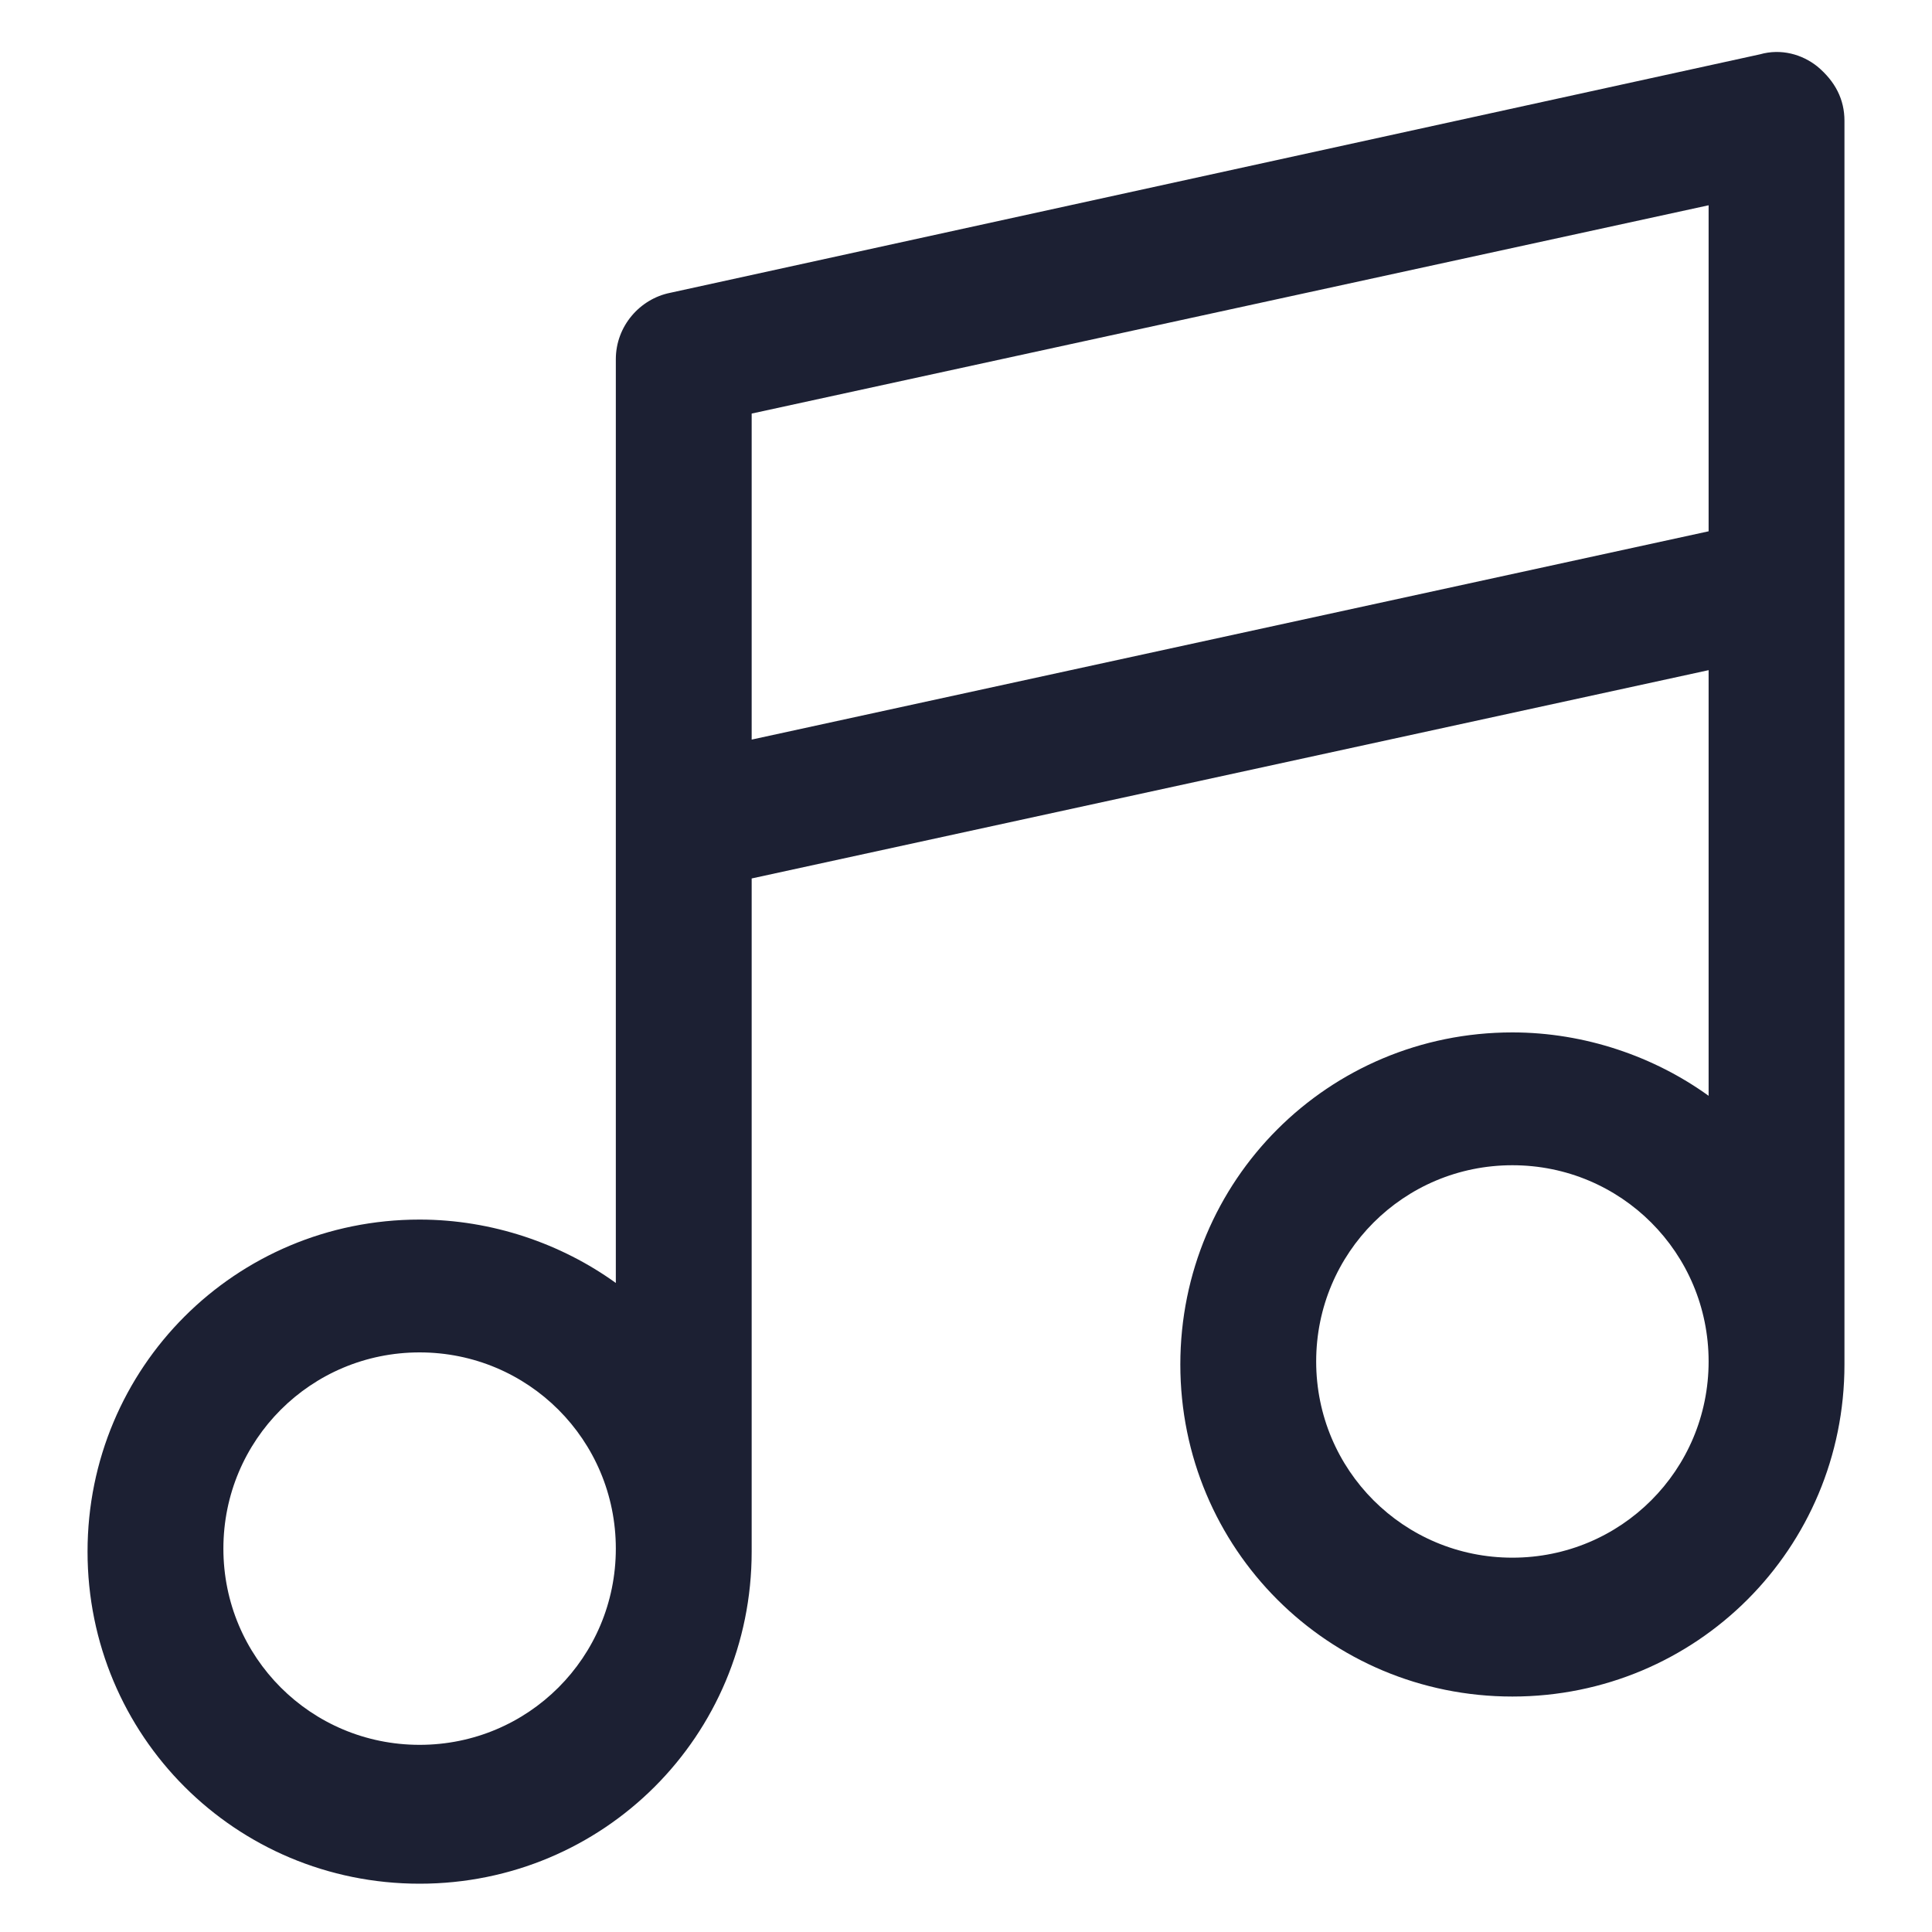
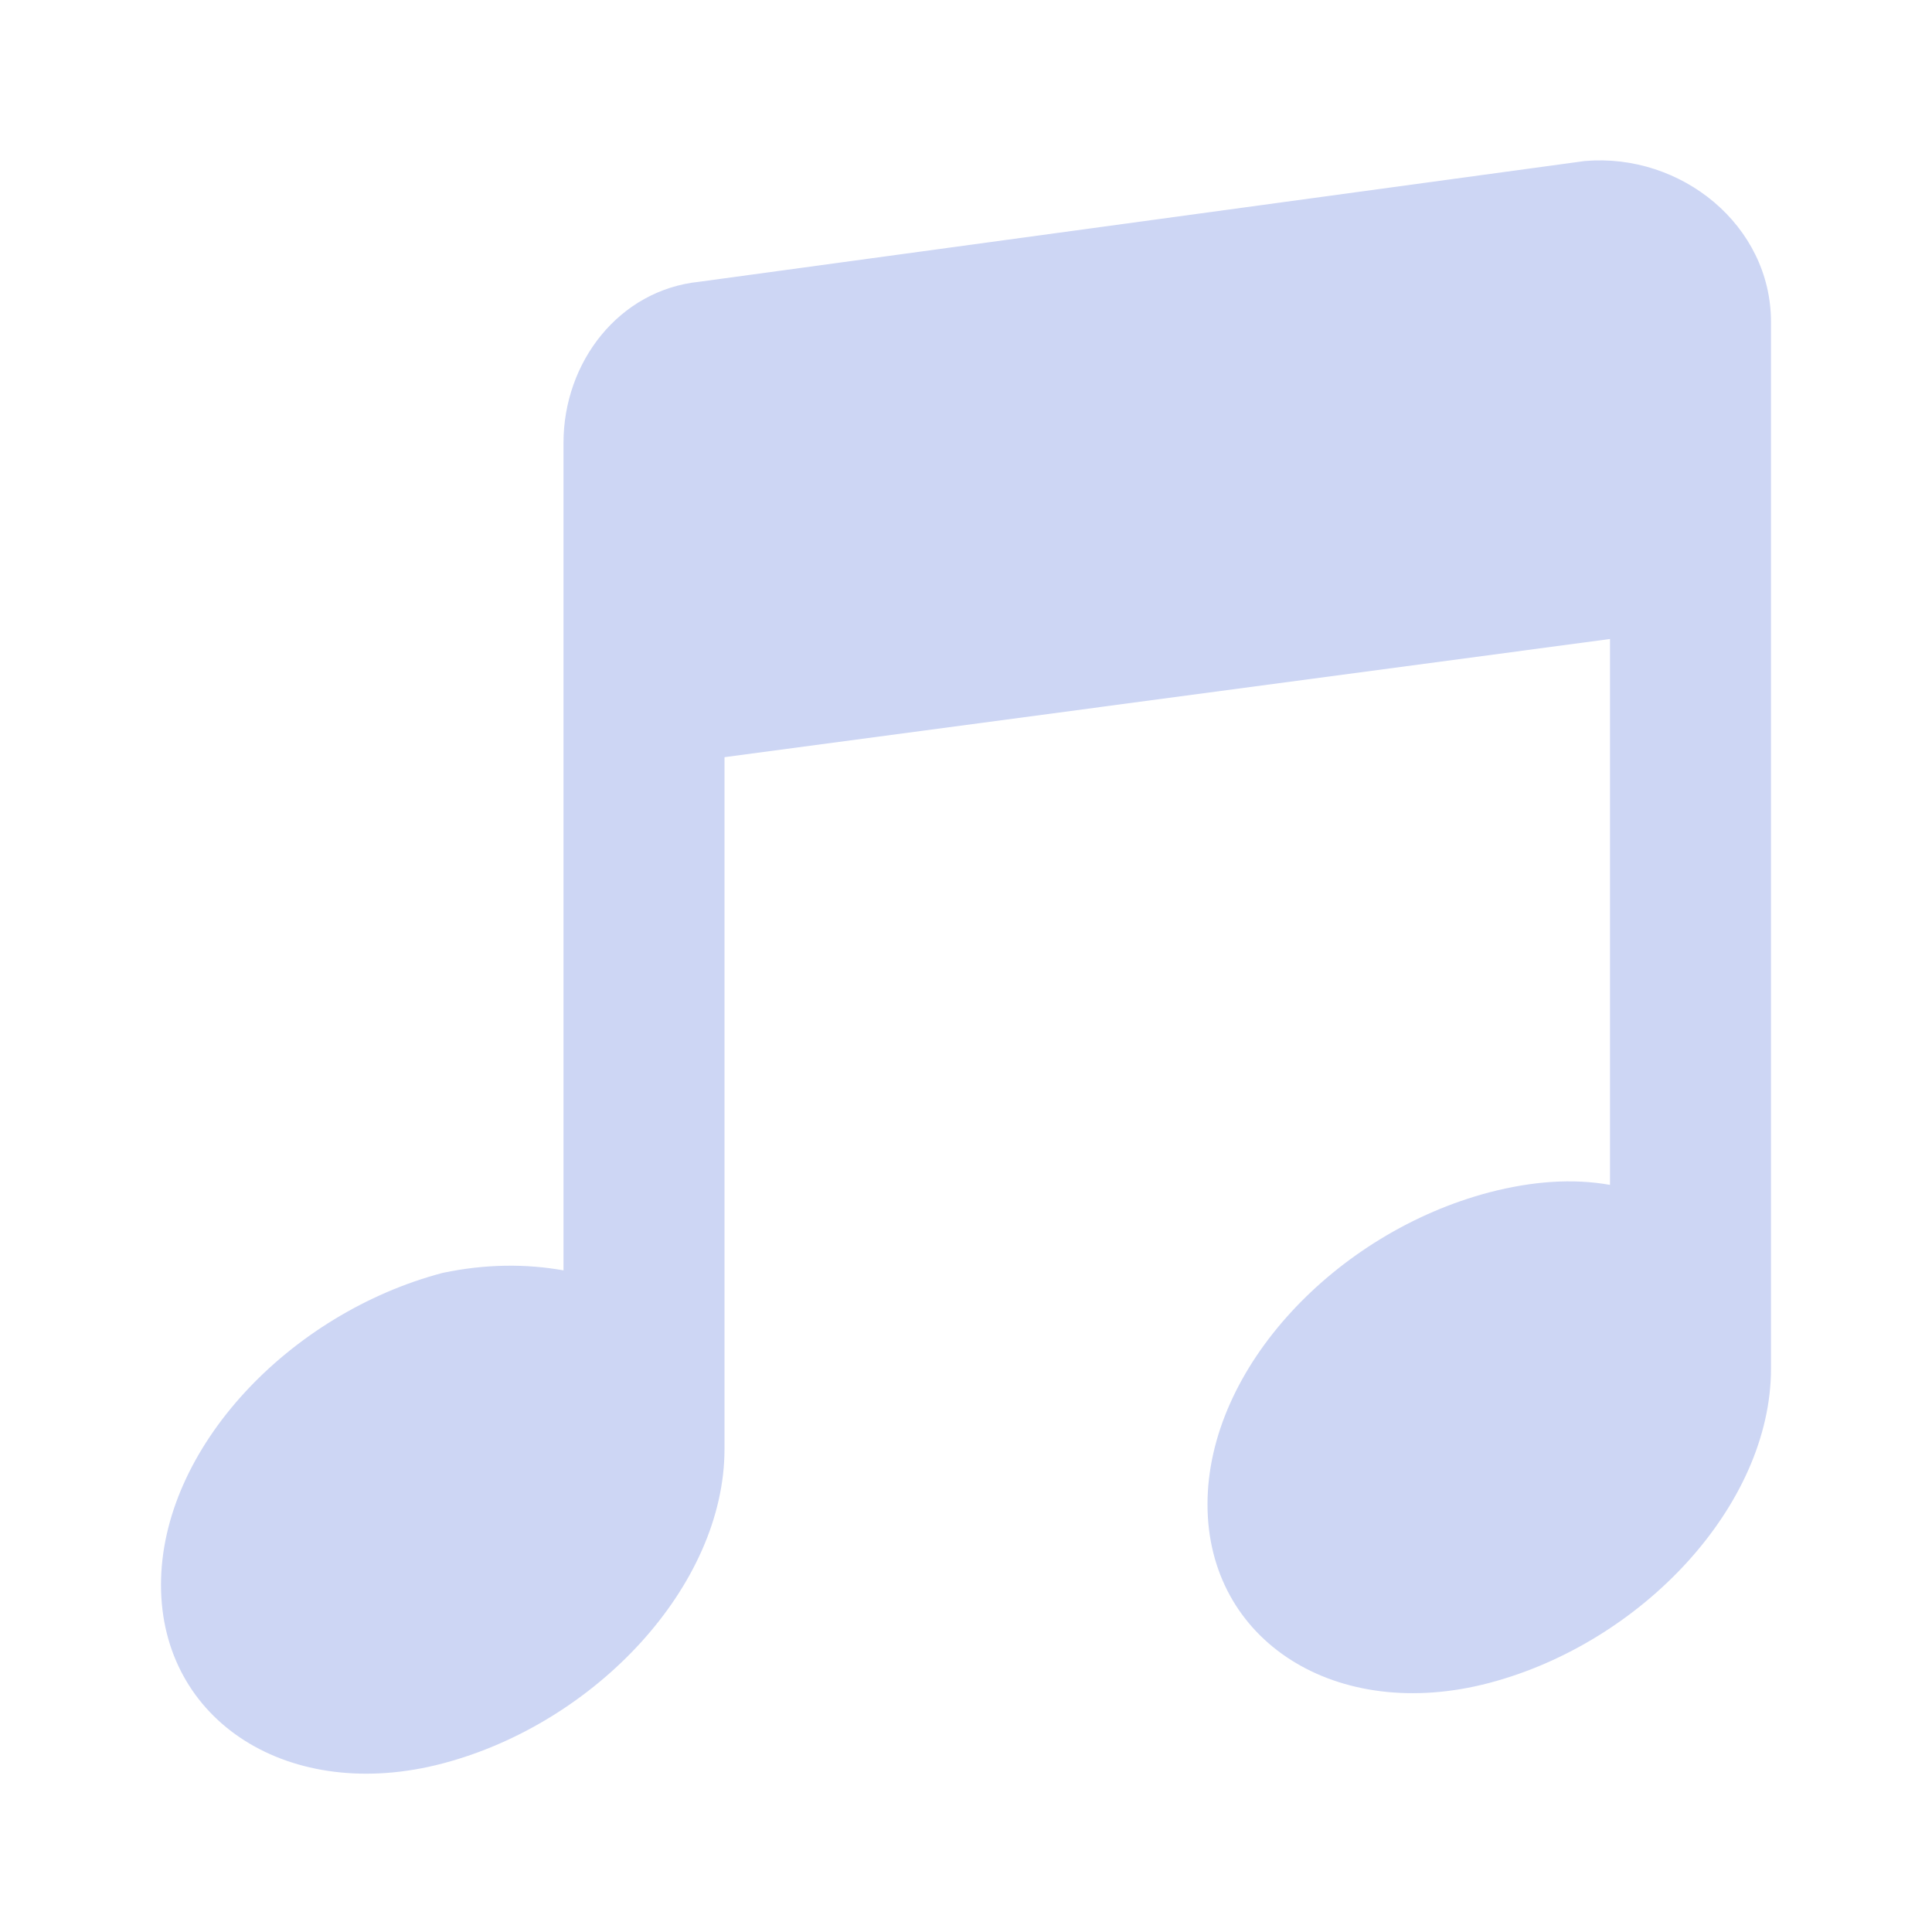
- <svg xmlns="http://www.w3.org/2000/svg" fill="#1C2033" width="52" height="52" version="1.1" id="lni_lni-music" x="0px" y="0px" viewBox="0 0 64 64" style="enable-background:new 0 0 64 64;" xml:space="preserve">
-   <path d="M60.2,2.2c-0.5-0.4-1.2-0.6-1.9-0.4L22.2,9.7c-1,0.2-1.8,1.1-1.8,2.2v30.6c-1.8-1.3-4.1-2.1-6.5-2.1c-6.1,0-11,4.9-11,11  s4.9,11,11,11s11-4.9,11-11V29.1l31.7-6.9v14.1c-1.8-1.3-4.1-2.1-6.5-2.1c-6.1,0-11,4.9-11,11s4.9,11,11,11s11-4.9,11-11V4  C61.1,3.3,60.8,2.7,60.2,2.2z M13.9,57.8c-3.6,0-6.5-2.9-6.5-6.5s2.9-6.5,6.5-6.5s6.5,2.9,6.5,6.5S17.5,57.8,13.9,57.8z M24.9,13.7  l31.7-6.9v10.8l-31.7,6.9V13.7z M50.1,51.6c-3.6,0-6.5-2.9-6.5-6.5s2.9-6.5,6.5-6.5s6.5,2.9,6.5,6.5S53.7,51.6,50.1,51.6z" />
+ <svg xmlns="http://www.w3.org/2000/svg" fill="#cdd6f4" viewBox="0 0 24 24" width="24px" height="24px">
+   <path d="M 19.688 2 L 8.688 3.5 C 7.688 3.602 7 4.5 7 5.5 L 7 15.781 C 6.539 15.699 6.039 15.699 5.5 15.812 C 3.602 16.312 2 17.988 2 19.688 C 2 21.387 3.602 22.406 5.5 21.906 C 7.398 21.406 9 19.699 9 18 L 9 9.406 L 20 7.938 L 20 14.719 C 19.539 14.637 19.039 14.672 18.5 14.812 C 16.602 15.312 15 16.988 15 18.688 C 15 20.387 16.602 21.406 18.5 20.906 C 20.398 20.406 22 18.699 22 17 L 22 4 C 22 2.801 20.887 1.898 19.688 2 Z" />
</svg>
